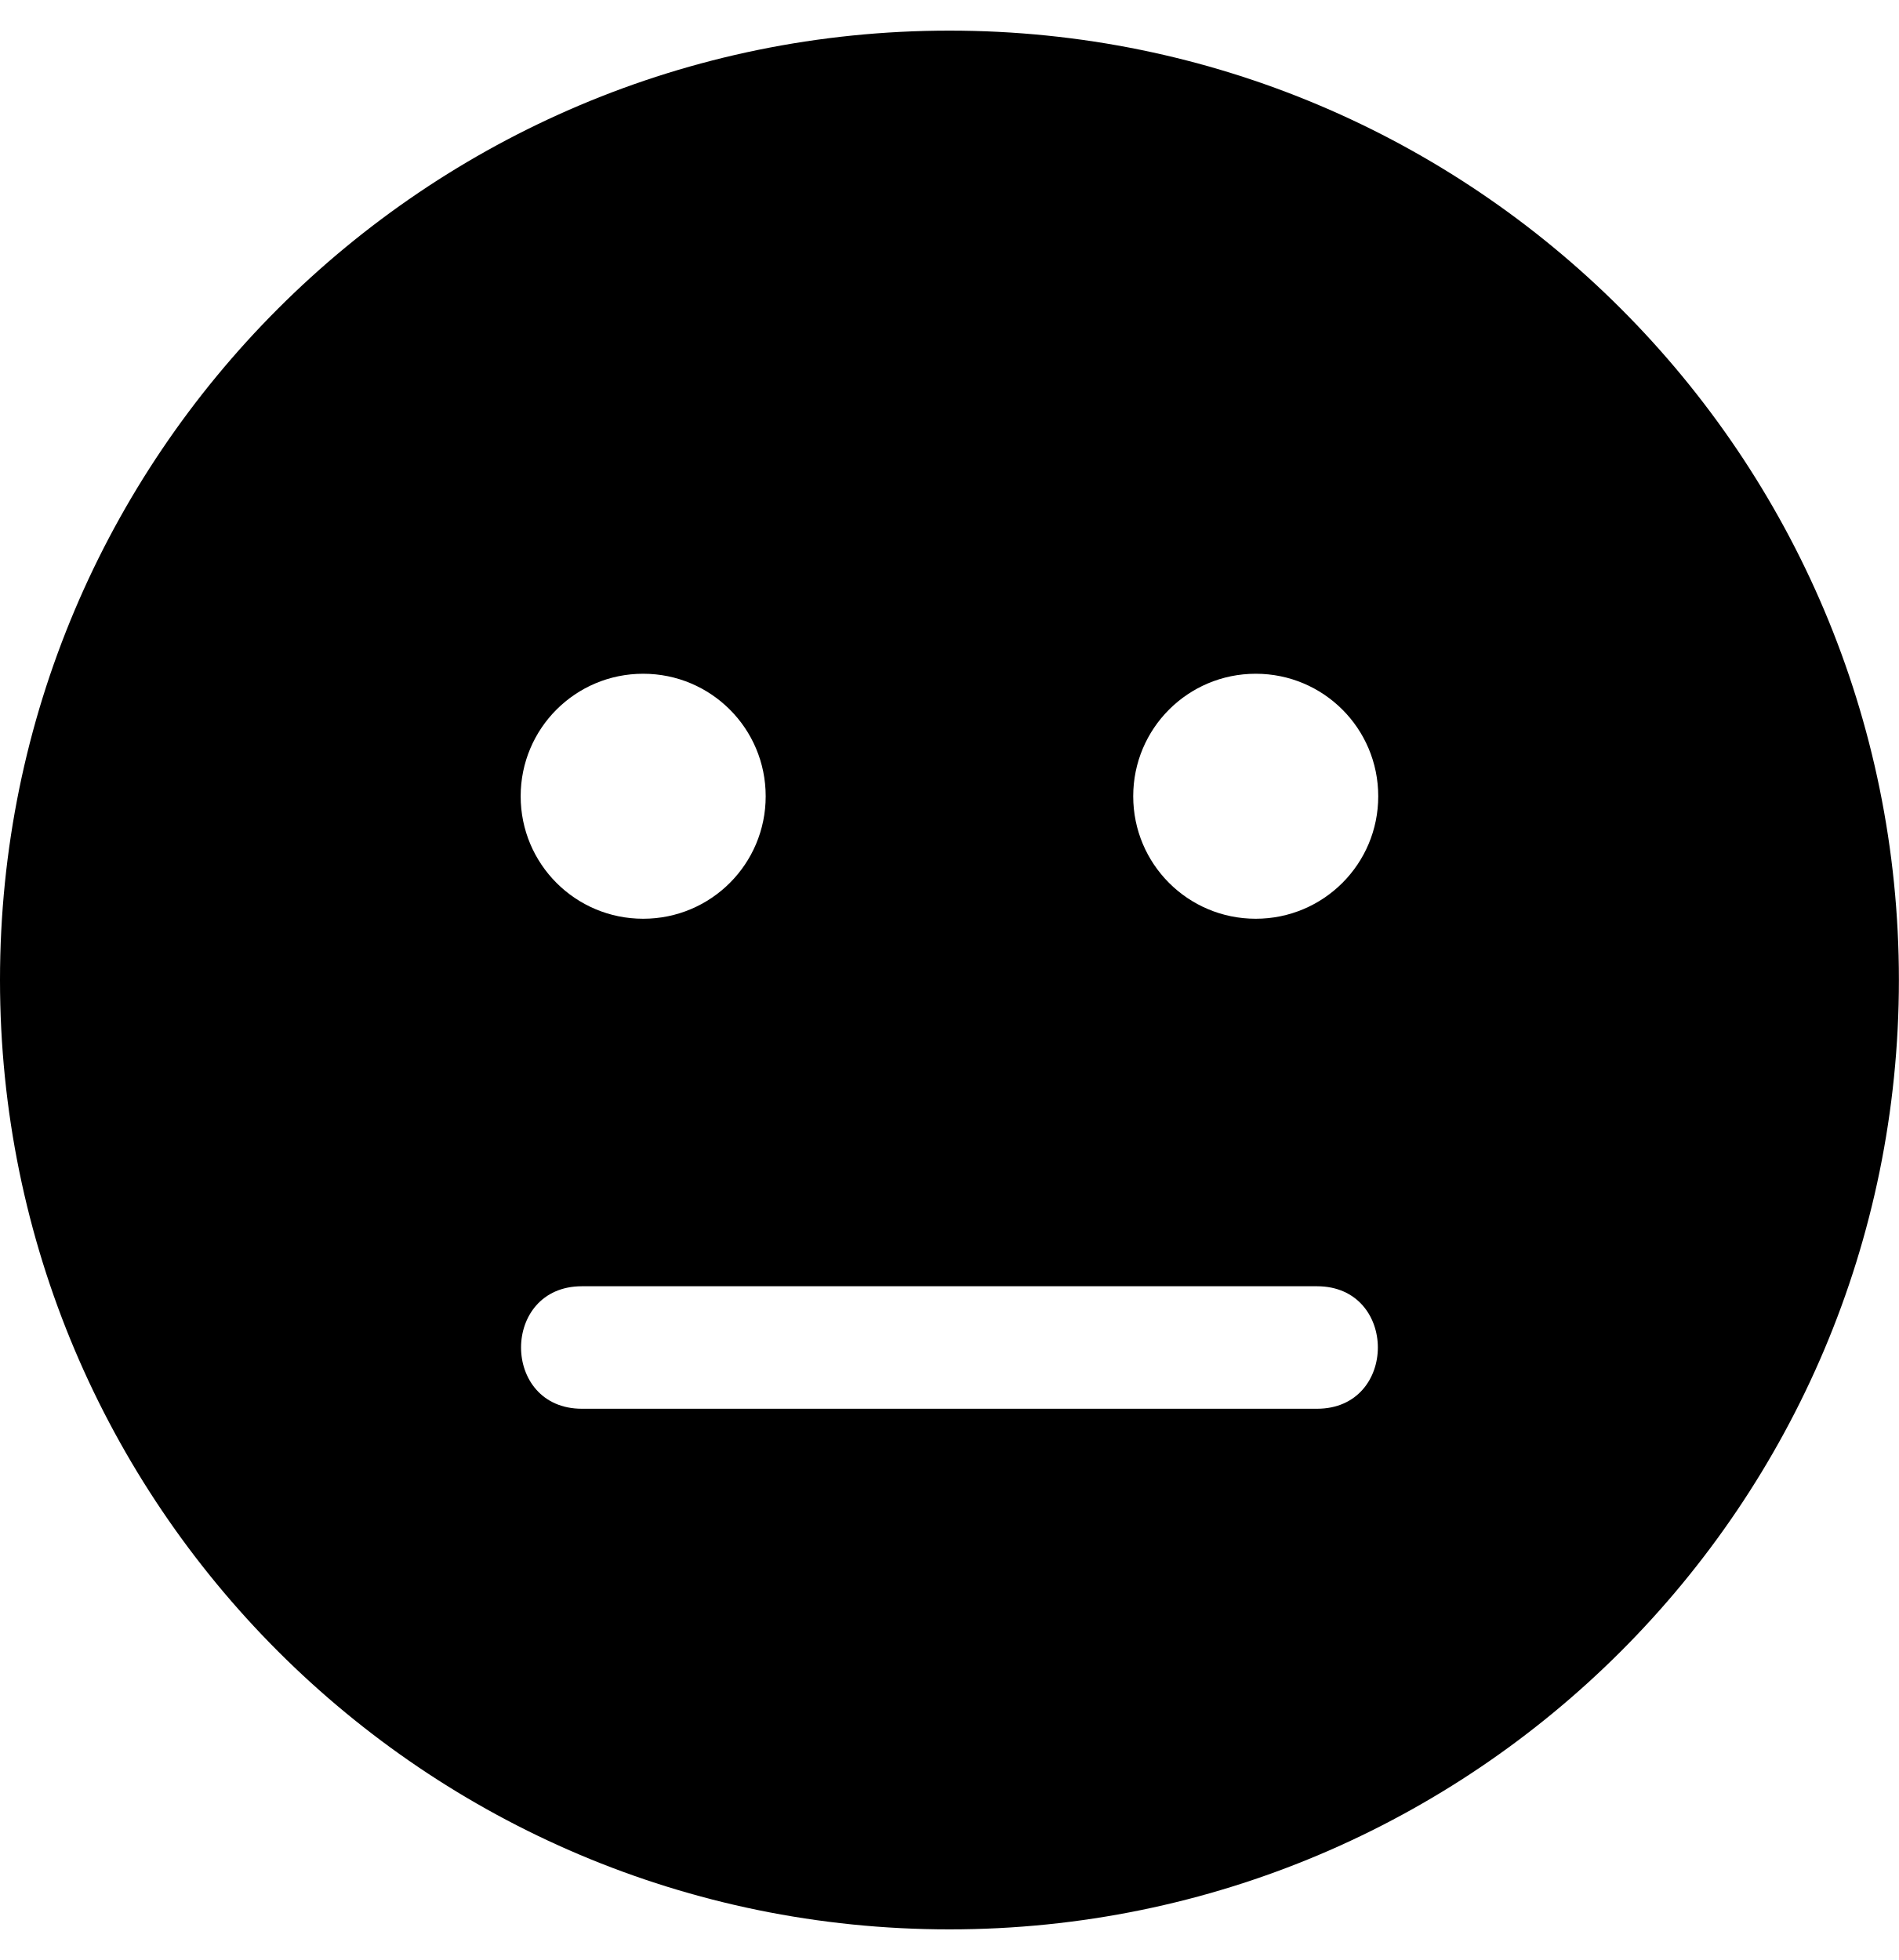
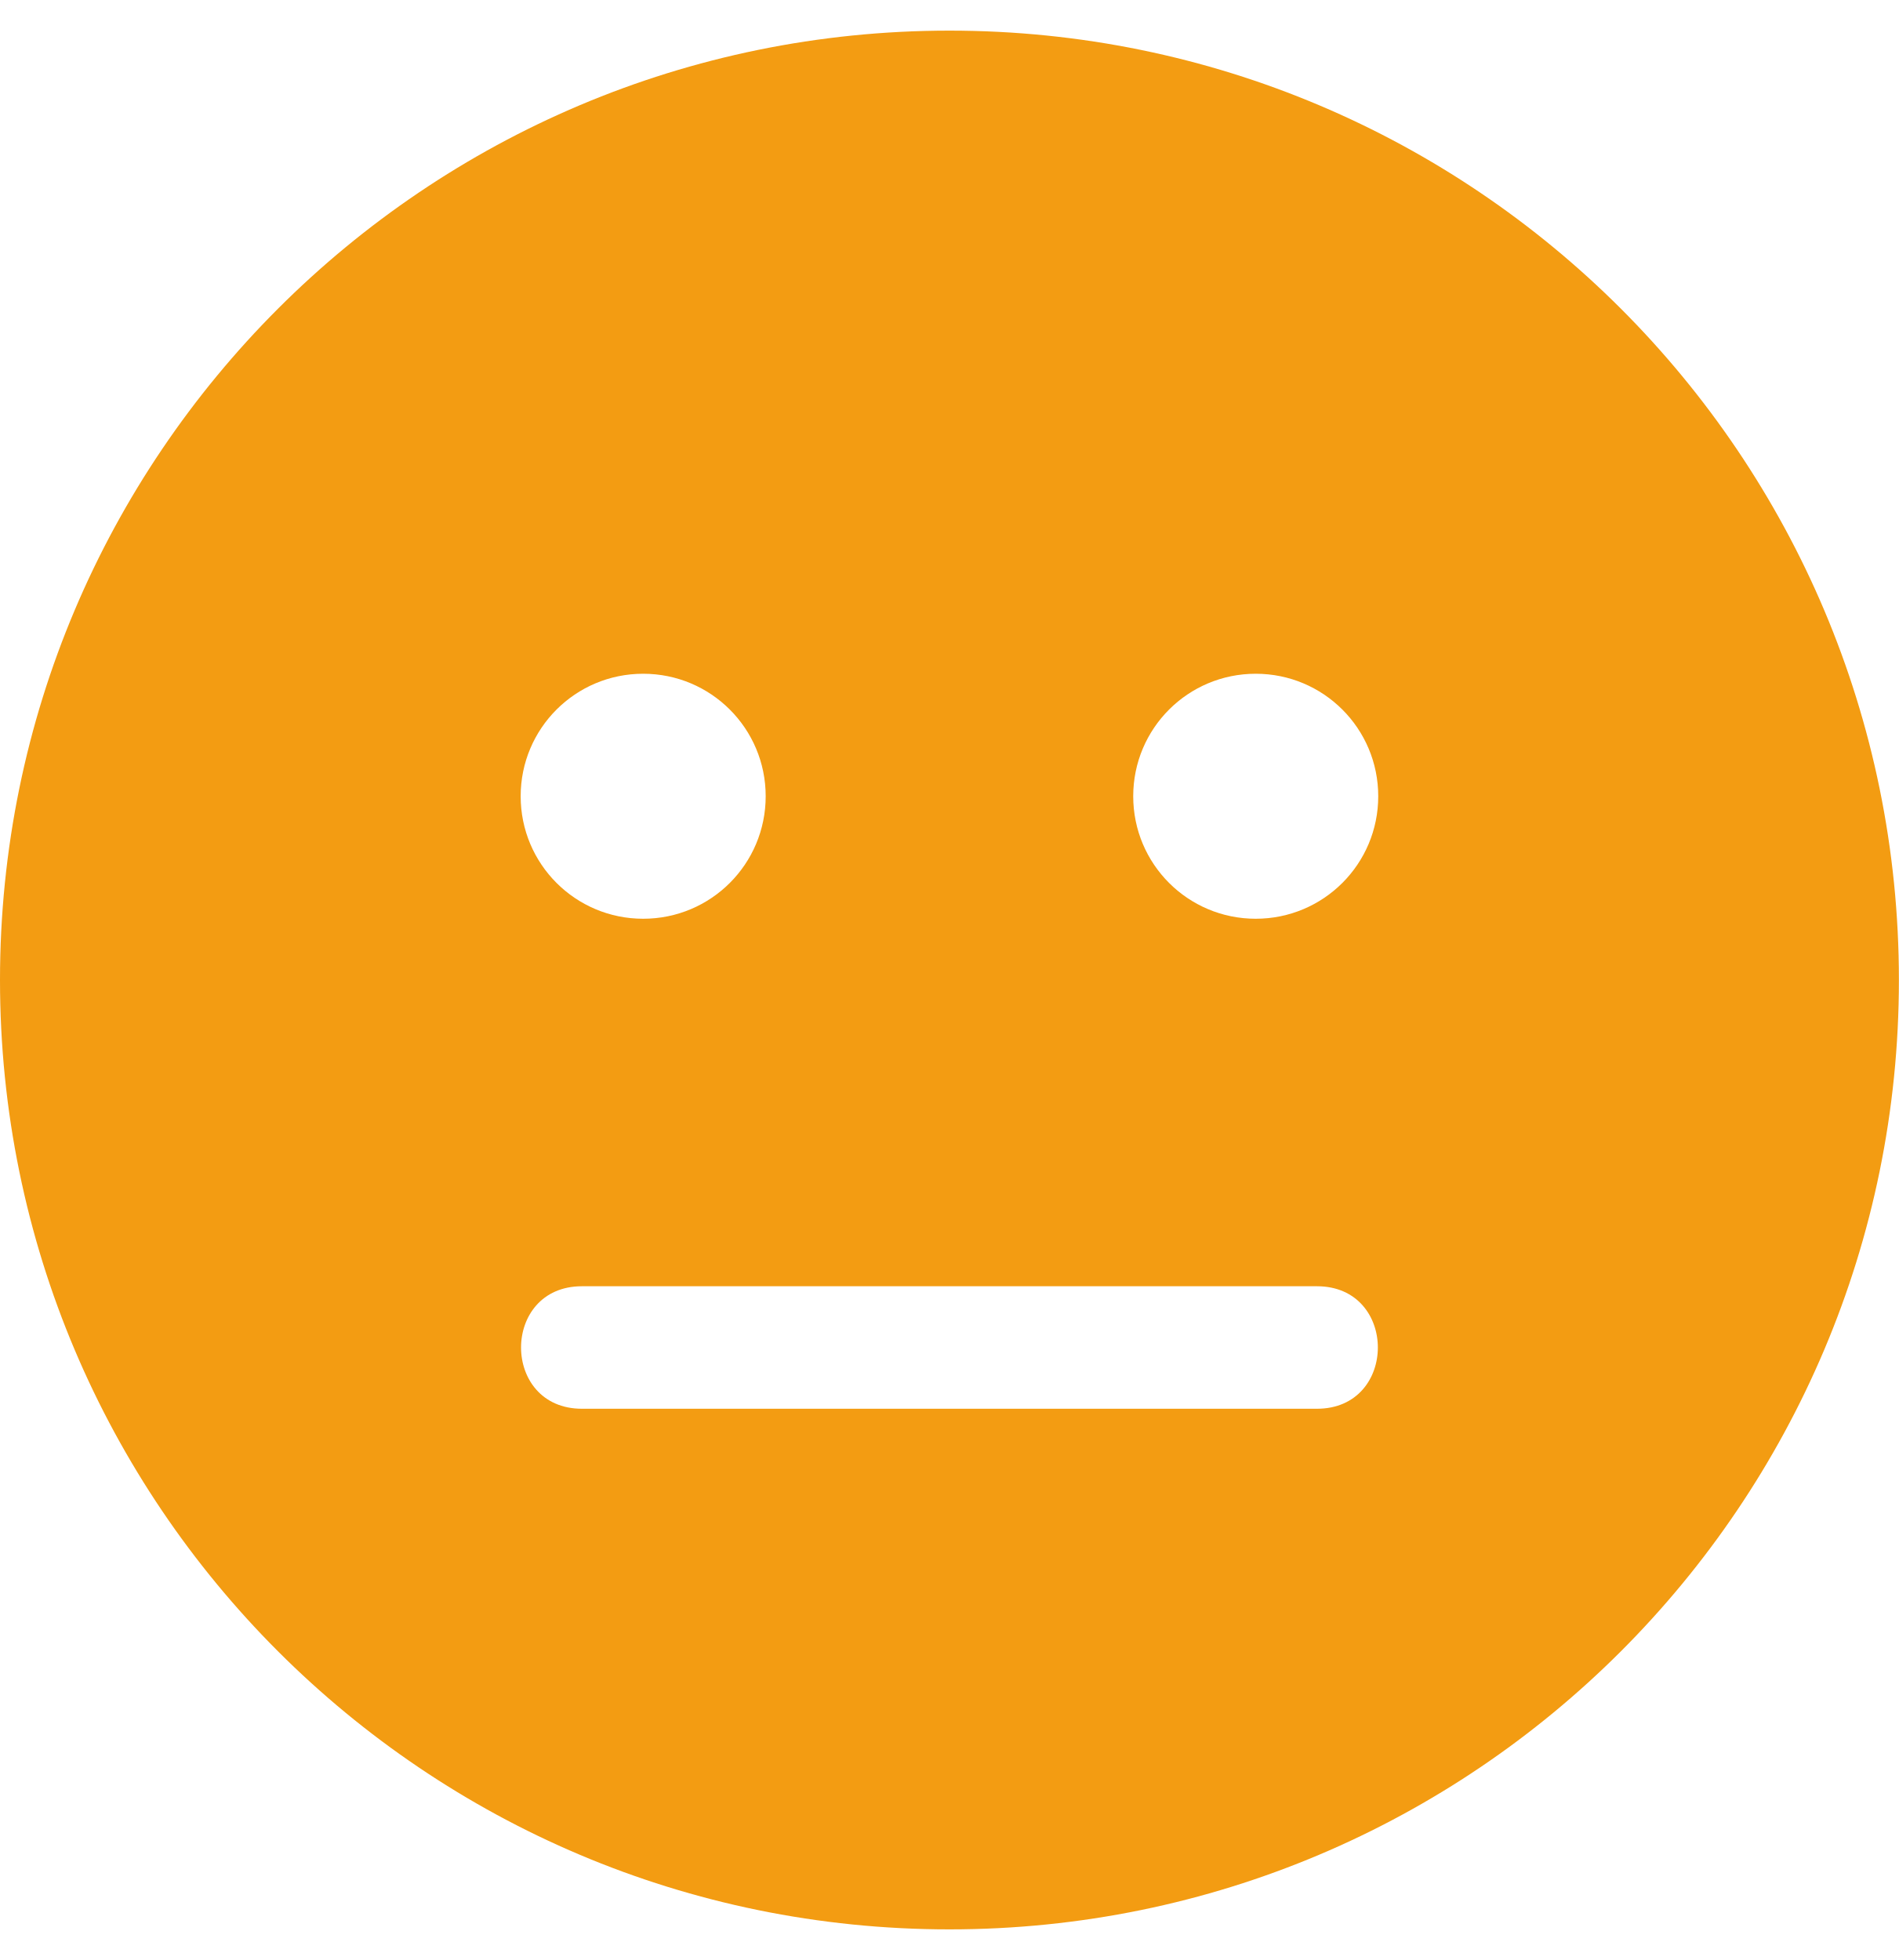
<svg xmlns="http://www.w3.org/2000/svg" aria-hidden="true" focusable="false" data-prefix="fas" data-icon="meh" class="svg-inline--fa fa-meh fa-w-16" role="img" viewBox="0 0 496 512">
-   <path fill="currentColor" d="M248 8C111 8 0 119 0 256s111 248 248 248 248-111 248-248S385 8 248 8zm-80 168c17.7 0 32 14.3 32 32s-14.3 32-32 32-32-14.3-32-32 14.3-32 32-32zm176 192H152c-21.2 0-21.2-32 0-32h192c21.2 0 21.2 32 0 32zm-16-128c-17.7 0-32-14.3-32-32s14.3-32 32-32 32 14.3 32 32-14.3 32-32 32z" />
+   <defs>
+     <style>.a{fill:#f39c12;}</style>
+   </defs>
+   <path class="a" d="M248 8C111 8 0 119 0 256s111 248 248 248 248-111 248-248S385 8 248 8zm-80 168c17.7 0 32 14.3 32 32s-14.3 32-32 32-32-14.3-32-32 14.3-32 32-32zm176 192H152c-21.2 0-21.2-32 0-32h192c21.2 0 21.2 32 0 32zm-16-128c-17.7 0-32-14.3-32-32s14.3-32 32-32 32 14.3 32 32-14.3 32-32 32z" />
</svg>
